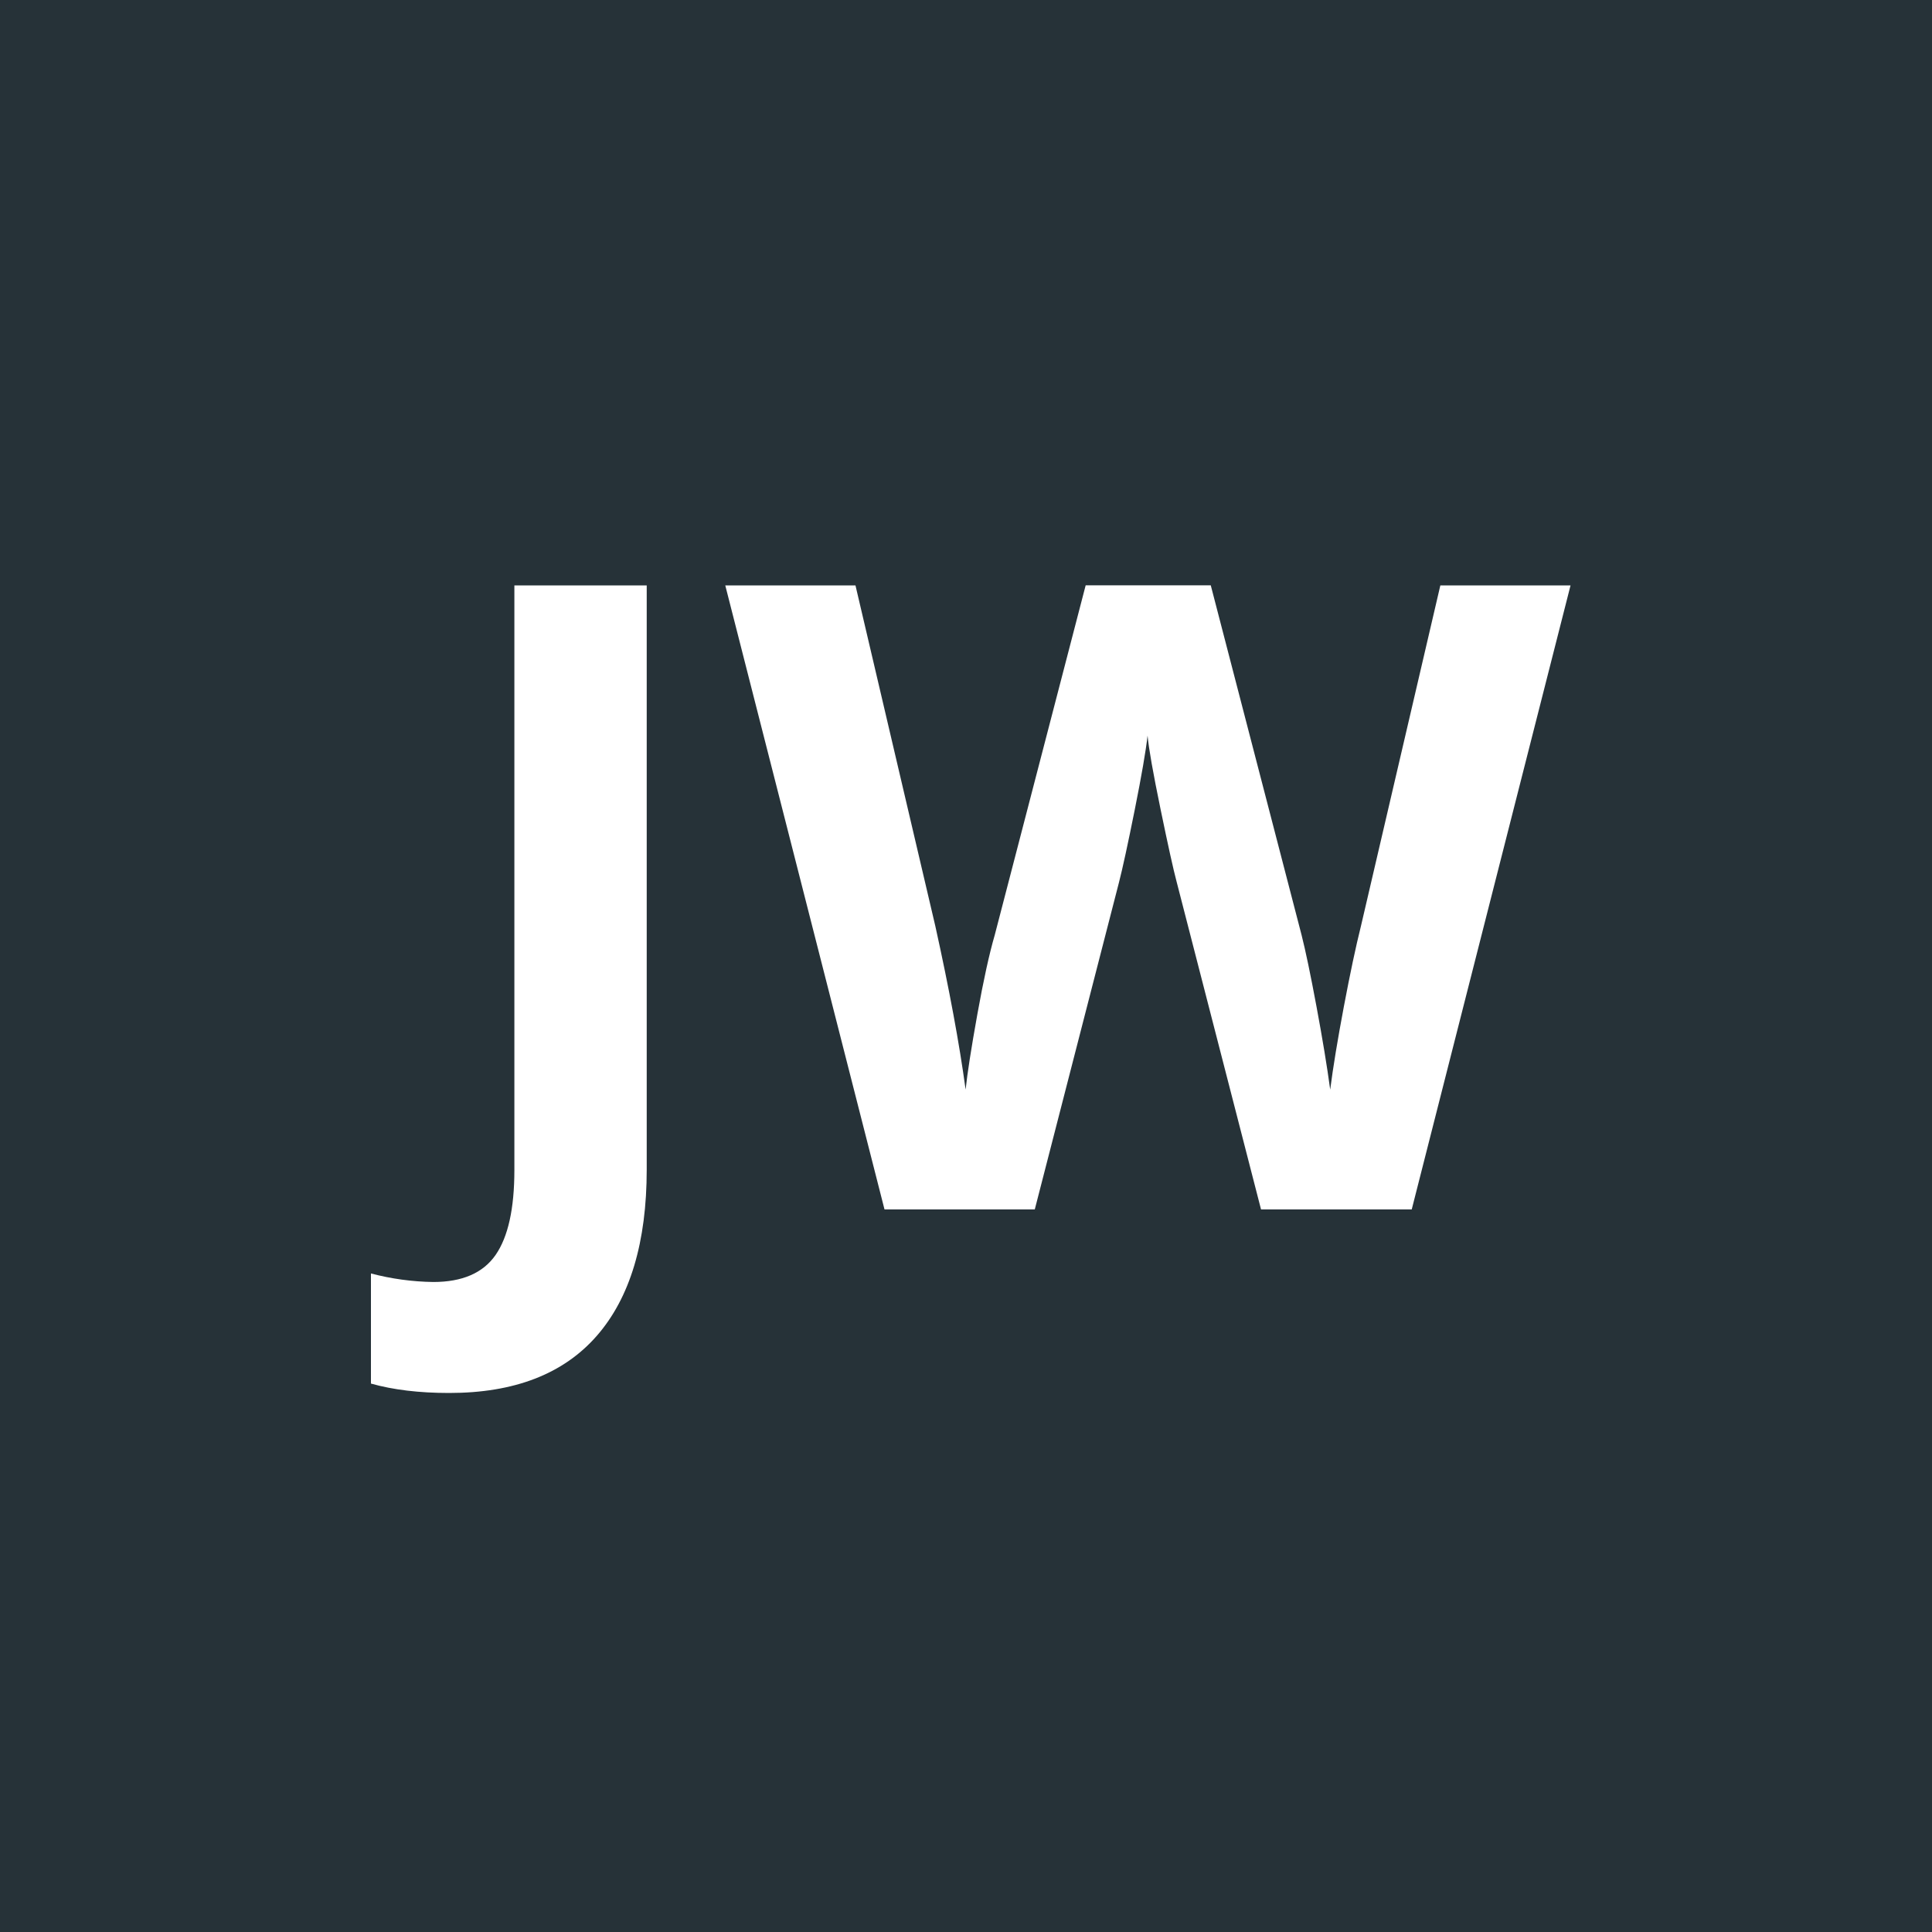
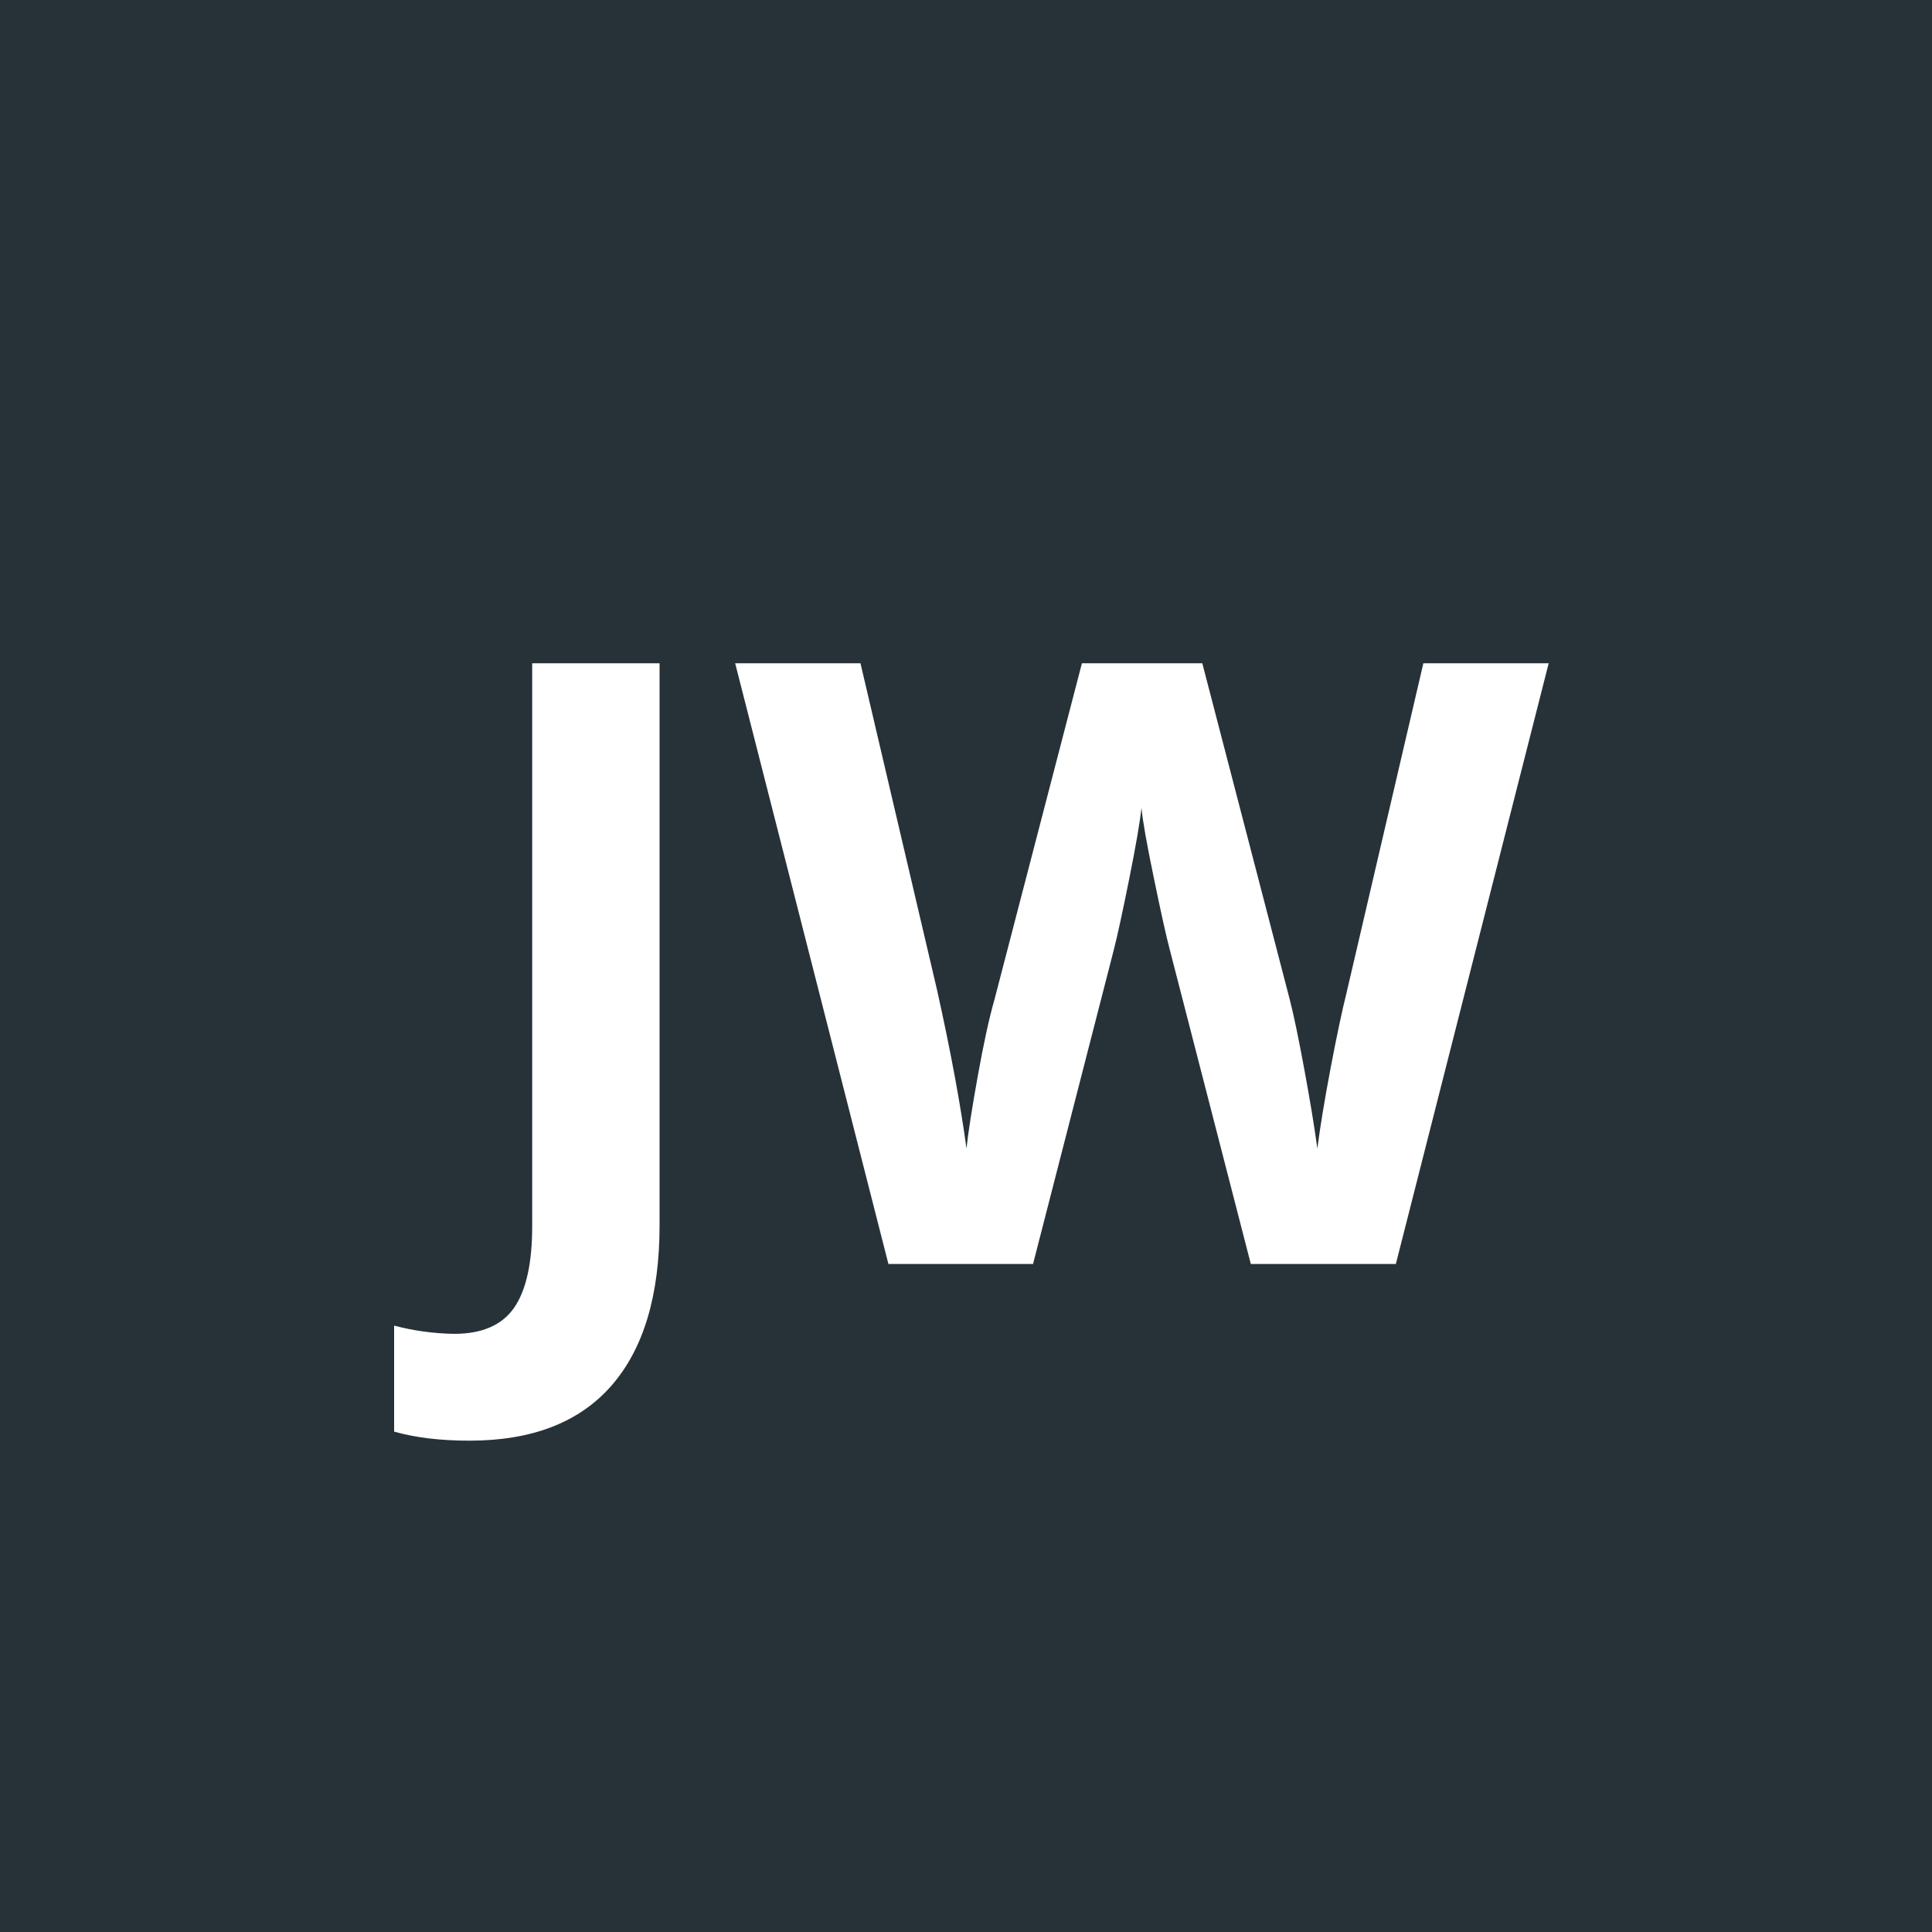
<svg xmlns="http://www.w3.org/2000/svg" viewBox="0 0 1000 1000">
  <defs>
    <style>.a{fill:#263238;}.b{fill:#fff;}</style>
  </defs>
  <rect class="a" width="1000" height="1000" />
-   <path class="b" d="M232.44,721q-23.2,0-40.44-4.86v-57a133.85,133.85,0,0,0,32.26,4.42q22.55,0,32.26-14t9.72-43.86V303h68.5V605.26q0,56.57-25.85,86.17T232.44,721Z" />
-   <path class="b" d="M730.71,626h-78L609,456.33q-2.43-9.06-8.29-37.45t-6.73-38.12q-1.34,11.92-6.63,38.34t-8.18,37.67L535.6,626H457.82L375.4,303h67.39l41.33,176.33q10.81,48.84,15.68,84.63,1.33-12.6,6.08-39t9-41l47.06-181h64.75L673.7,484q3.09,12.15,7.74,37.12t7.07,42.87q2.21-17.24,7.07-43t8.84-41.65L745.52,303h67.39Z" />
+   <path class="b" d="M242.92,745.69q-22.33,0-38.92-4.68V686.14a129.2,129.2,0,0,0,31.05,4.25q21.69,0,31.05-13.5t9.36-42.22V343.31h65.93V634.25q0,54.43-24.89,82.94T242.92,745.69Z" />
+   <path class="b" d="M722.49,654.24H647.42L605.31,490.91q-2.34-8.73-8-36.05t-6.48-36.69q-1.27,11.49-6.38,36.9t-7.87,36.26L534.7,654.24H459.84L380.52,343.31h64.86L485.15,513q10.43,47,15.1,81.46,1.28-12.12,5.85-37.54t8.61-39.45L560,343.31h62.31l45.3,174.18q3,11.7,7.45,35.73t6.8,41.26q2.13-16.59,6.81-41.37t8.5-40.09l39.56-169.71h64.87Z" />
</svg>
